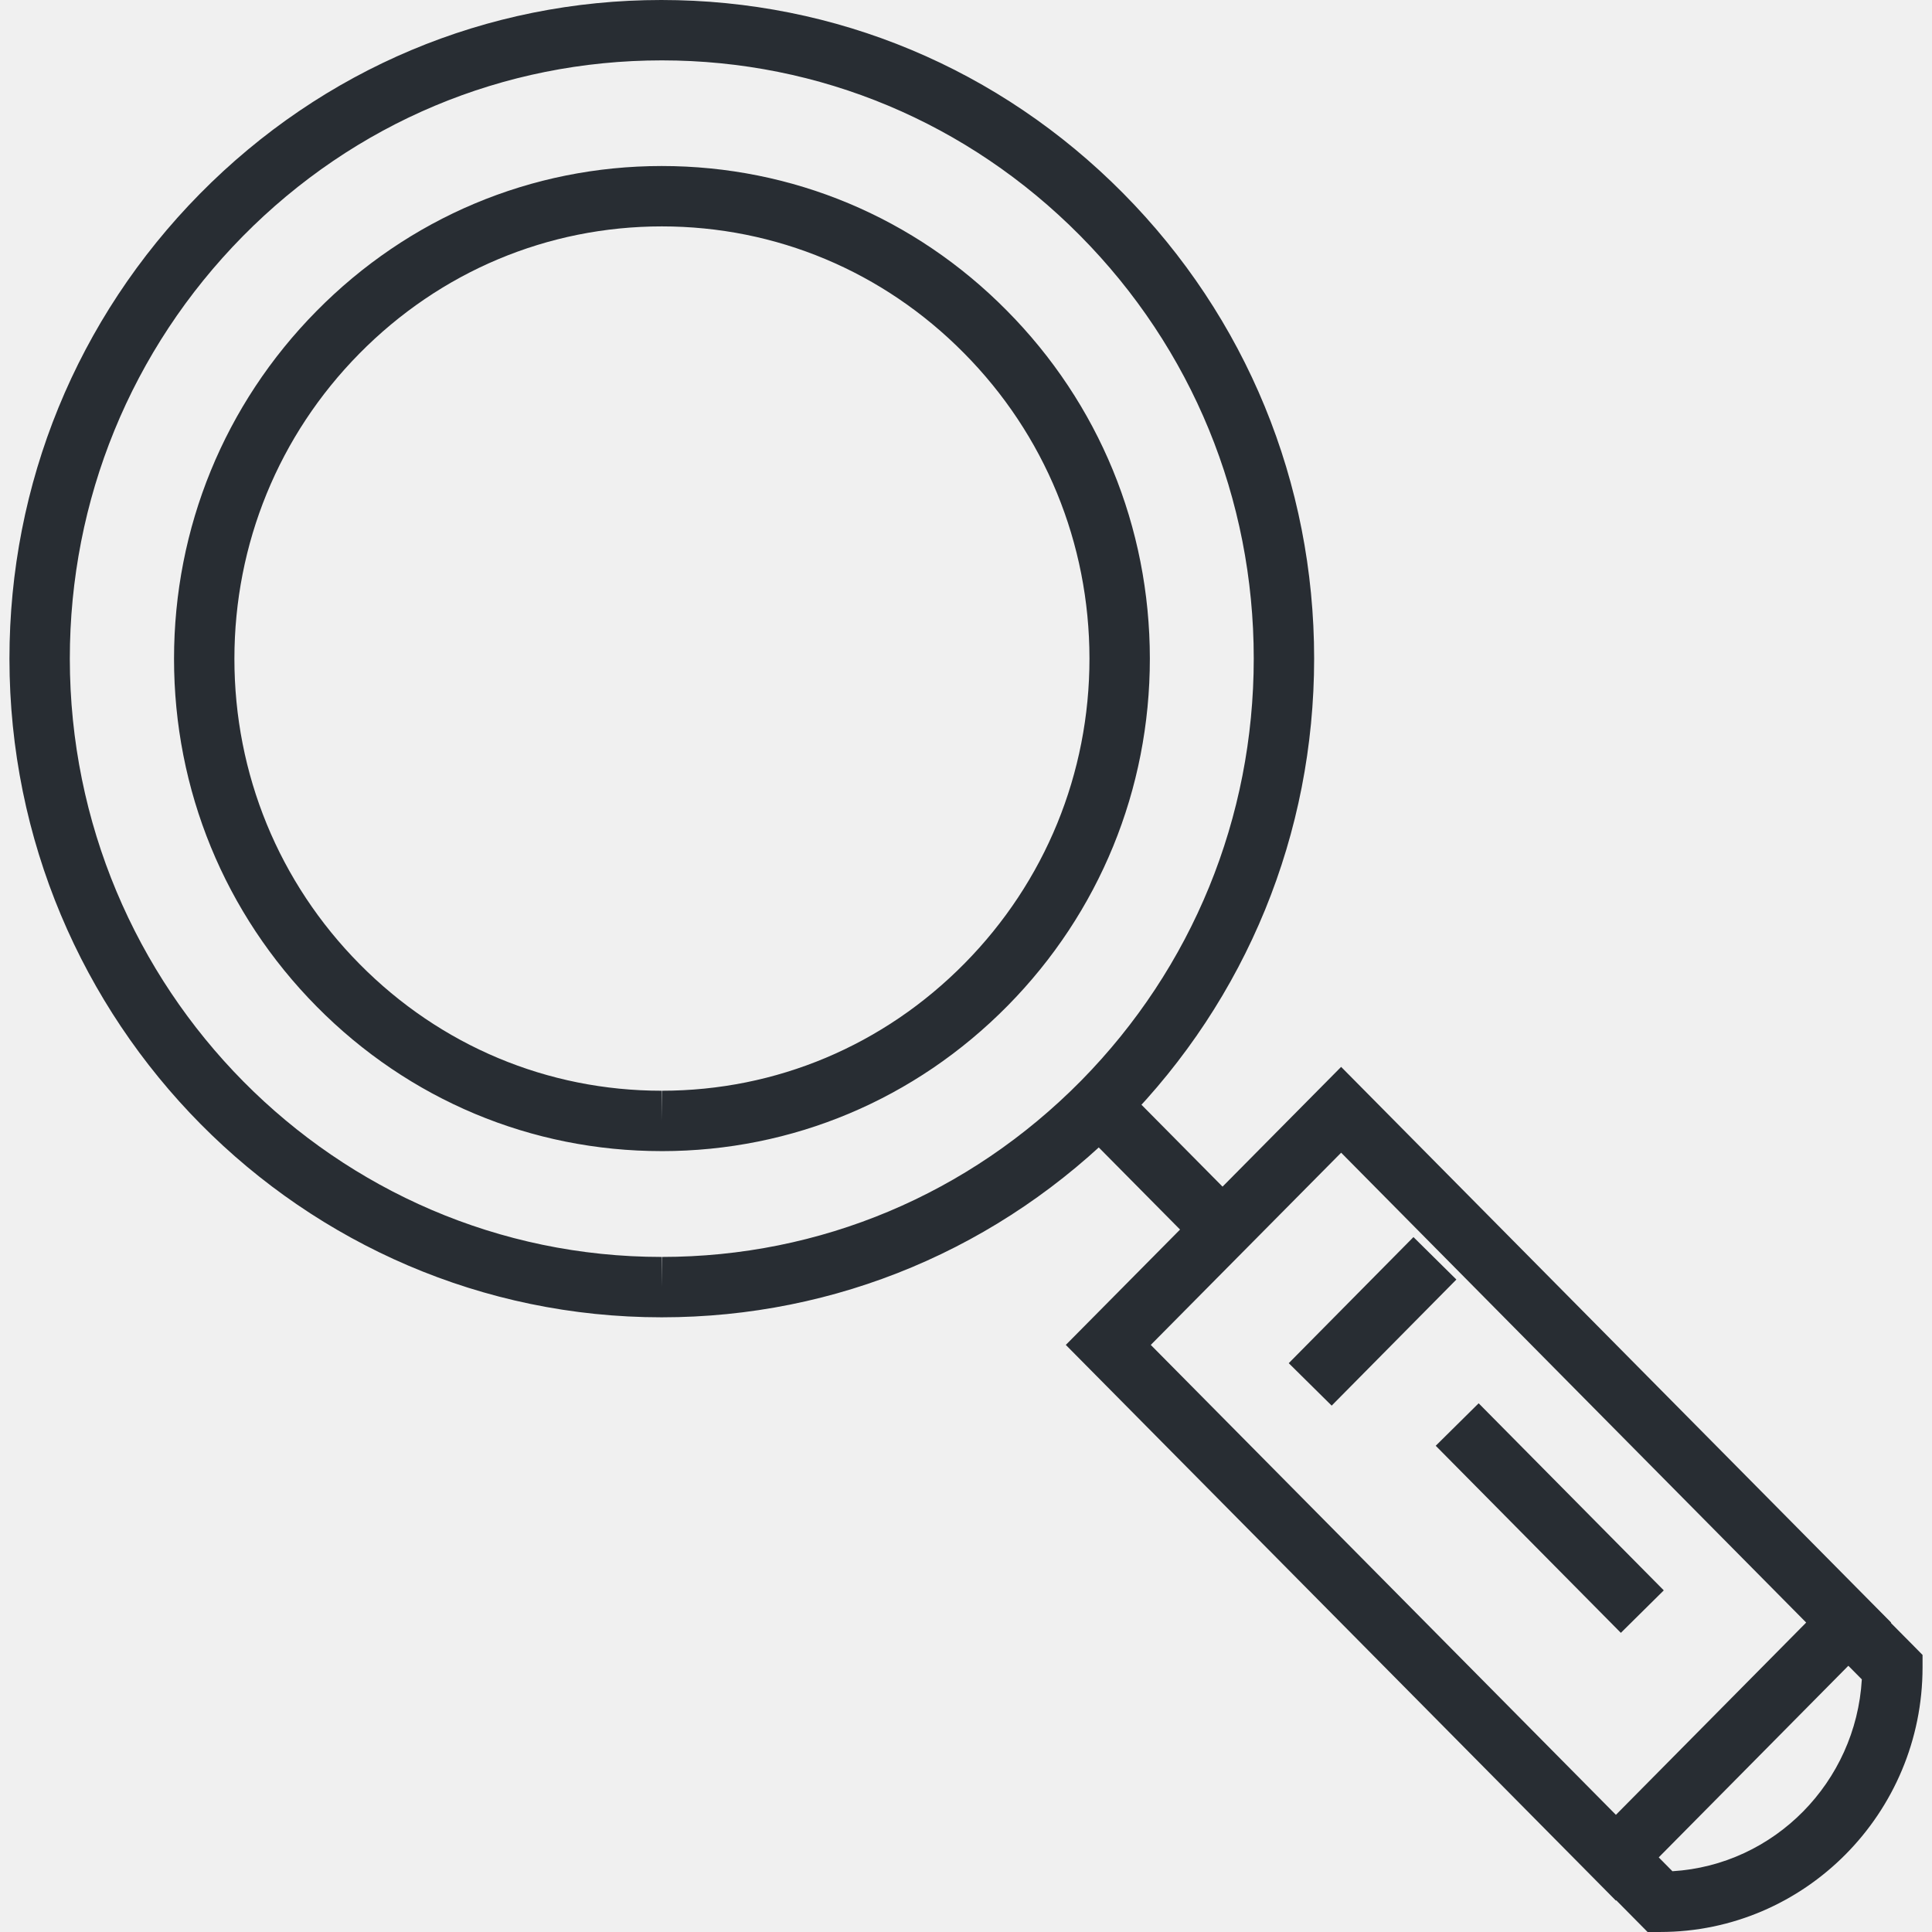
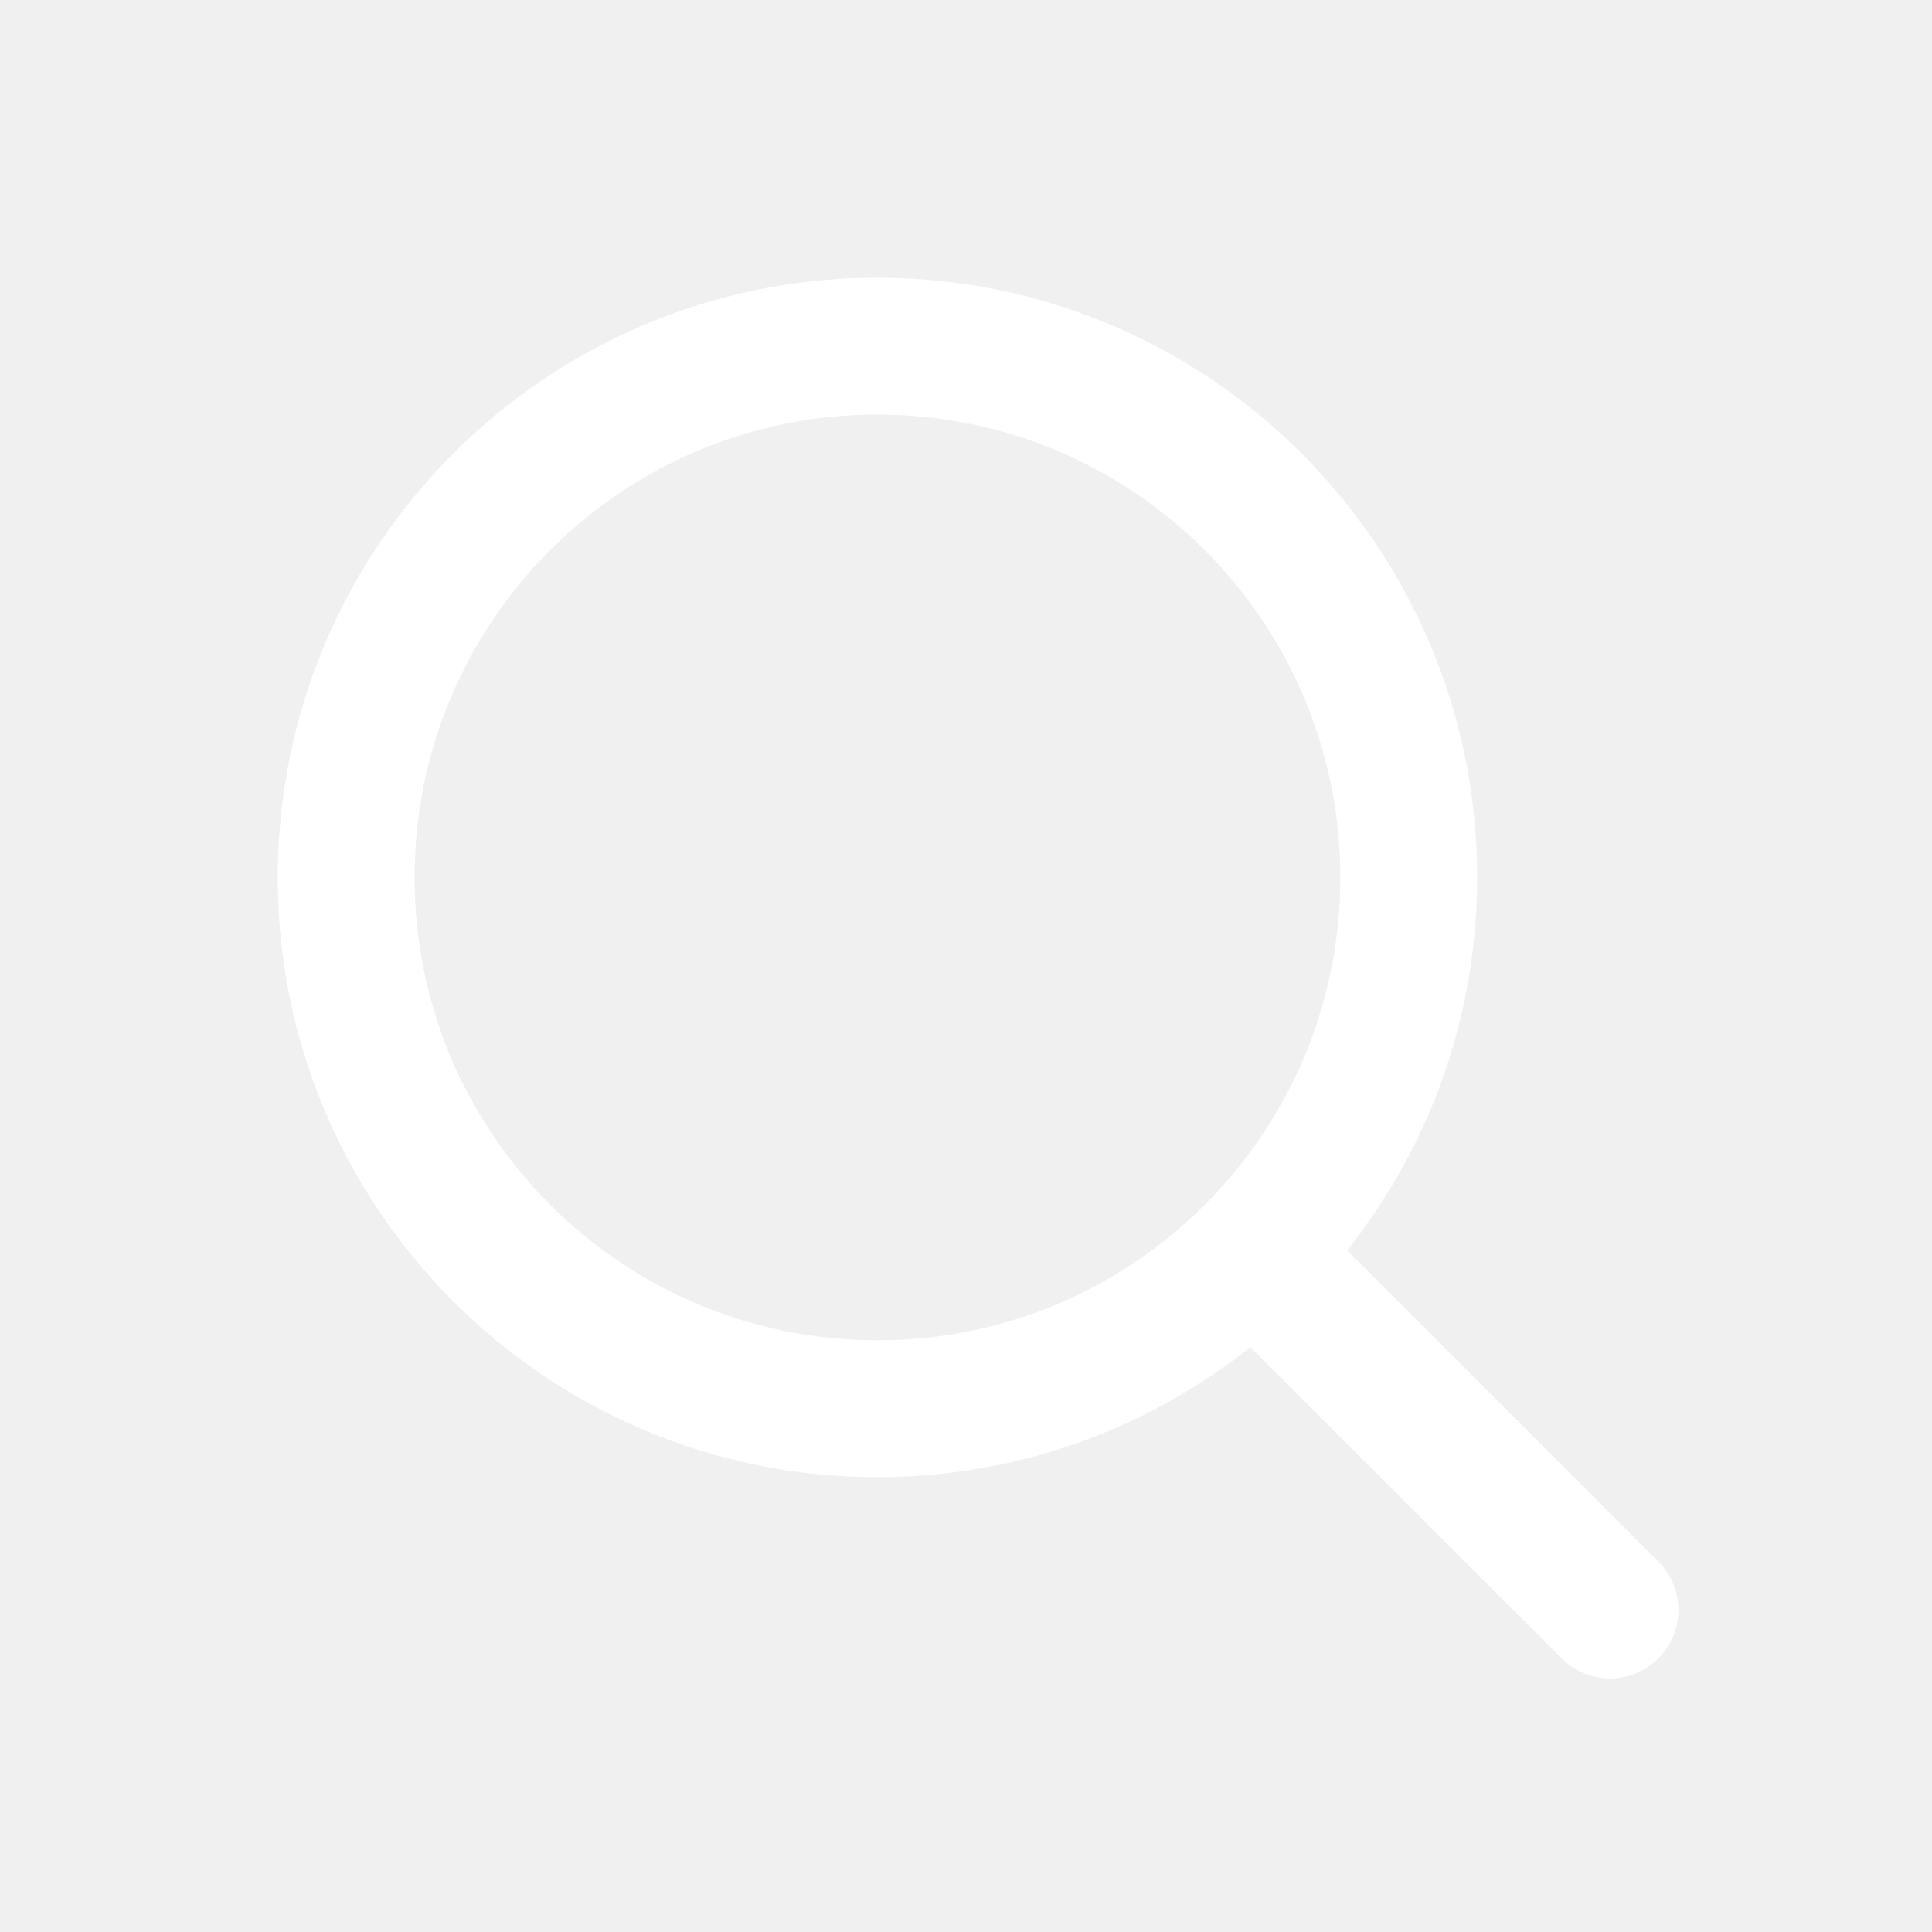
- <svg xmlns="http://www.w3.org/2000/svg" version="1.1" id="Layer_1" x="0px" y="0px" width="128px" height="128px" viewBox="0 0 128 128" enable-background="new 0 0 128 128" xml:space="preserve">
-   <g>
-     <g>
-       <g>
-         <path fill="none" stroke="#282D33" stroke-width="4" d="M69.499,69.553" />
-       </g>
-     </g>
-     <g>
-       <path fill="#282D33" d="M43.827,87.275c-23.812,0-43.191-19.572-43.201-43.629C0.624,32.045,5.099,21.111,13.227,12.856    C21.398,4.566,32.261,0,43.814,0C55.373,0,66.22,4.542,74.396,12.789c8.17,8.243,12.669,19.195,12.669,30.84    c0,11.603-4.472,22.533-12.592,30.781C66.285,82.707,55.41,87.275,43.85,87.275H43.827z M43.852,4    C33.34,4,23.489,8.143,16.076,15.663C8.691,23.164,4.624,33.102,4.626,43.645c0.008,21.851,17.594,39.63,39.201,39.63v2l0.022-2    c10.482,0,20.346-4.146,27.775-11.674c7.377-7.492,11.44-17.427,11.44-27.972c0-10.583-4.088-20.536-11.511-28.024    C64.136,8.122,54.298,4,43.852,4z" />
-     </g>
-     <g>
-       <path fill="#282D33" d="M43.825,76.264c-8.62,0-16.73-3.398-22.837-9.57c-6.101-6.167-9.46-14.354-9.458-23.051    c0.001-8.682,3.349-16.857,9.426-23.02c6.114-6.203,14.24-9.621,22.883-9.624c8.644,0,16.759,3.4,22.863,9.575    c6.105,6.156,9.473,14.343,9.479,23.052c0.002,8.674-3.344,16.845-9.422,23.008c-6.121,6.209-14.256,9.629-22.907,9.631H43.825z     M43.85,14.999c-7.574,0.003-14.689,2.997-20.046,8.432c-5.334,5.411-8.273,12.589-8.274,20.213    c-0.002,7.637,2.946,14.824,8.302,20.236c5.35,5.408,12.45,8.384,19.994,8.384v2l0.023-2c7.573-0.002,14.697-2.998,20.061-8.439    c5.334-5.41,8.272-12.583,8.27-20.198c-0.006-7.646-2.96-14.834-8.32-20.239C58.51,17.977,51.405,14.999,43.85,14.999z" />
-     </g>
-     <g>
-       <path fill="#282D33" d="M107.059,125.922L70.613,89.104l18.24-18.42l36.438,36.814L107.059,125.922z M76.242,89.104l30.816,31.133    l12.606-12.738L88.854,76.369L76.242,89.104z" />
-     </g>
-     <g>
-       <rect x="93.952" y="98.575" transform="matrix(0.7034 0.7108 -0.7108 0.7034 101.9458 -43.147)" fill="#282D33" width="17.437" height="4.001" />
-     </g>
-     <g>
-       <rect x="88.937" y="81.667" transform="matrix(0.711 0.7032 -0.7032 0.711 87.839 -38.6462)" fill="#282D33" width="4" height="11.75" />
-     </g>
-     <g>
-       <path fill="#282D33" d="M109.157,128l-4.276-4.324l2.848-2.809l3.074,3.107c6.741-0.41,12.153-5.891,12.548-12.711    c-1.03-1.043-2.061-2.082-3.09-3.117l2.838-2.82c1.231,1.24,2.463,2.484,3.698,3.732l0.577,0.586v0.82    c0,9.666-7.797,17.533-17.382,17.535H109.157z" />
-     </g>
-     <g>
-       <g>
-         <rect x="72.331" y="75.345" transform="matrix(0.7035 0.7107 -0.7107 0.7035 77.7789 -31.7329)" fill="#282D33" width="9.176" height="4.001" />
-       </g>
-     </g>
-   </g>
+ <svg xmlns="http://www.w3.org/2000/svg" viewBox="0 0 24 24" width="24" height="24" fill="none" stroke="#FFFFFF" stroke-width="1.7" stroke-linecap="round" stroke-linejoin="round">
+   <circle cx="10.9" cy="10.9" r="6.6" />
+   <path d="m15.7 15.7 4.3 4.3" />
</svg>
